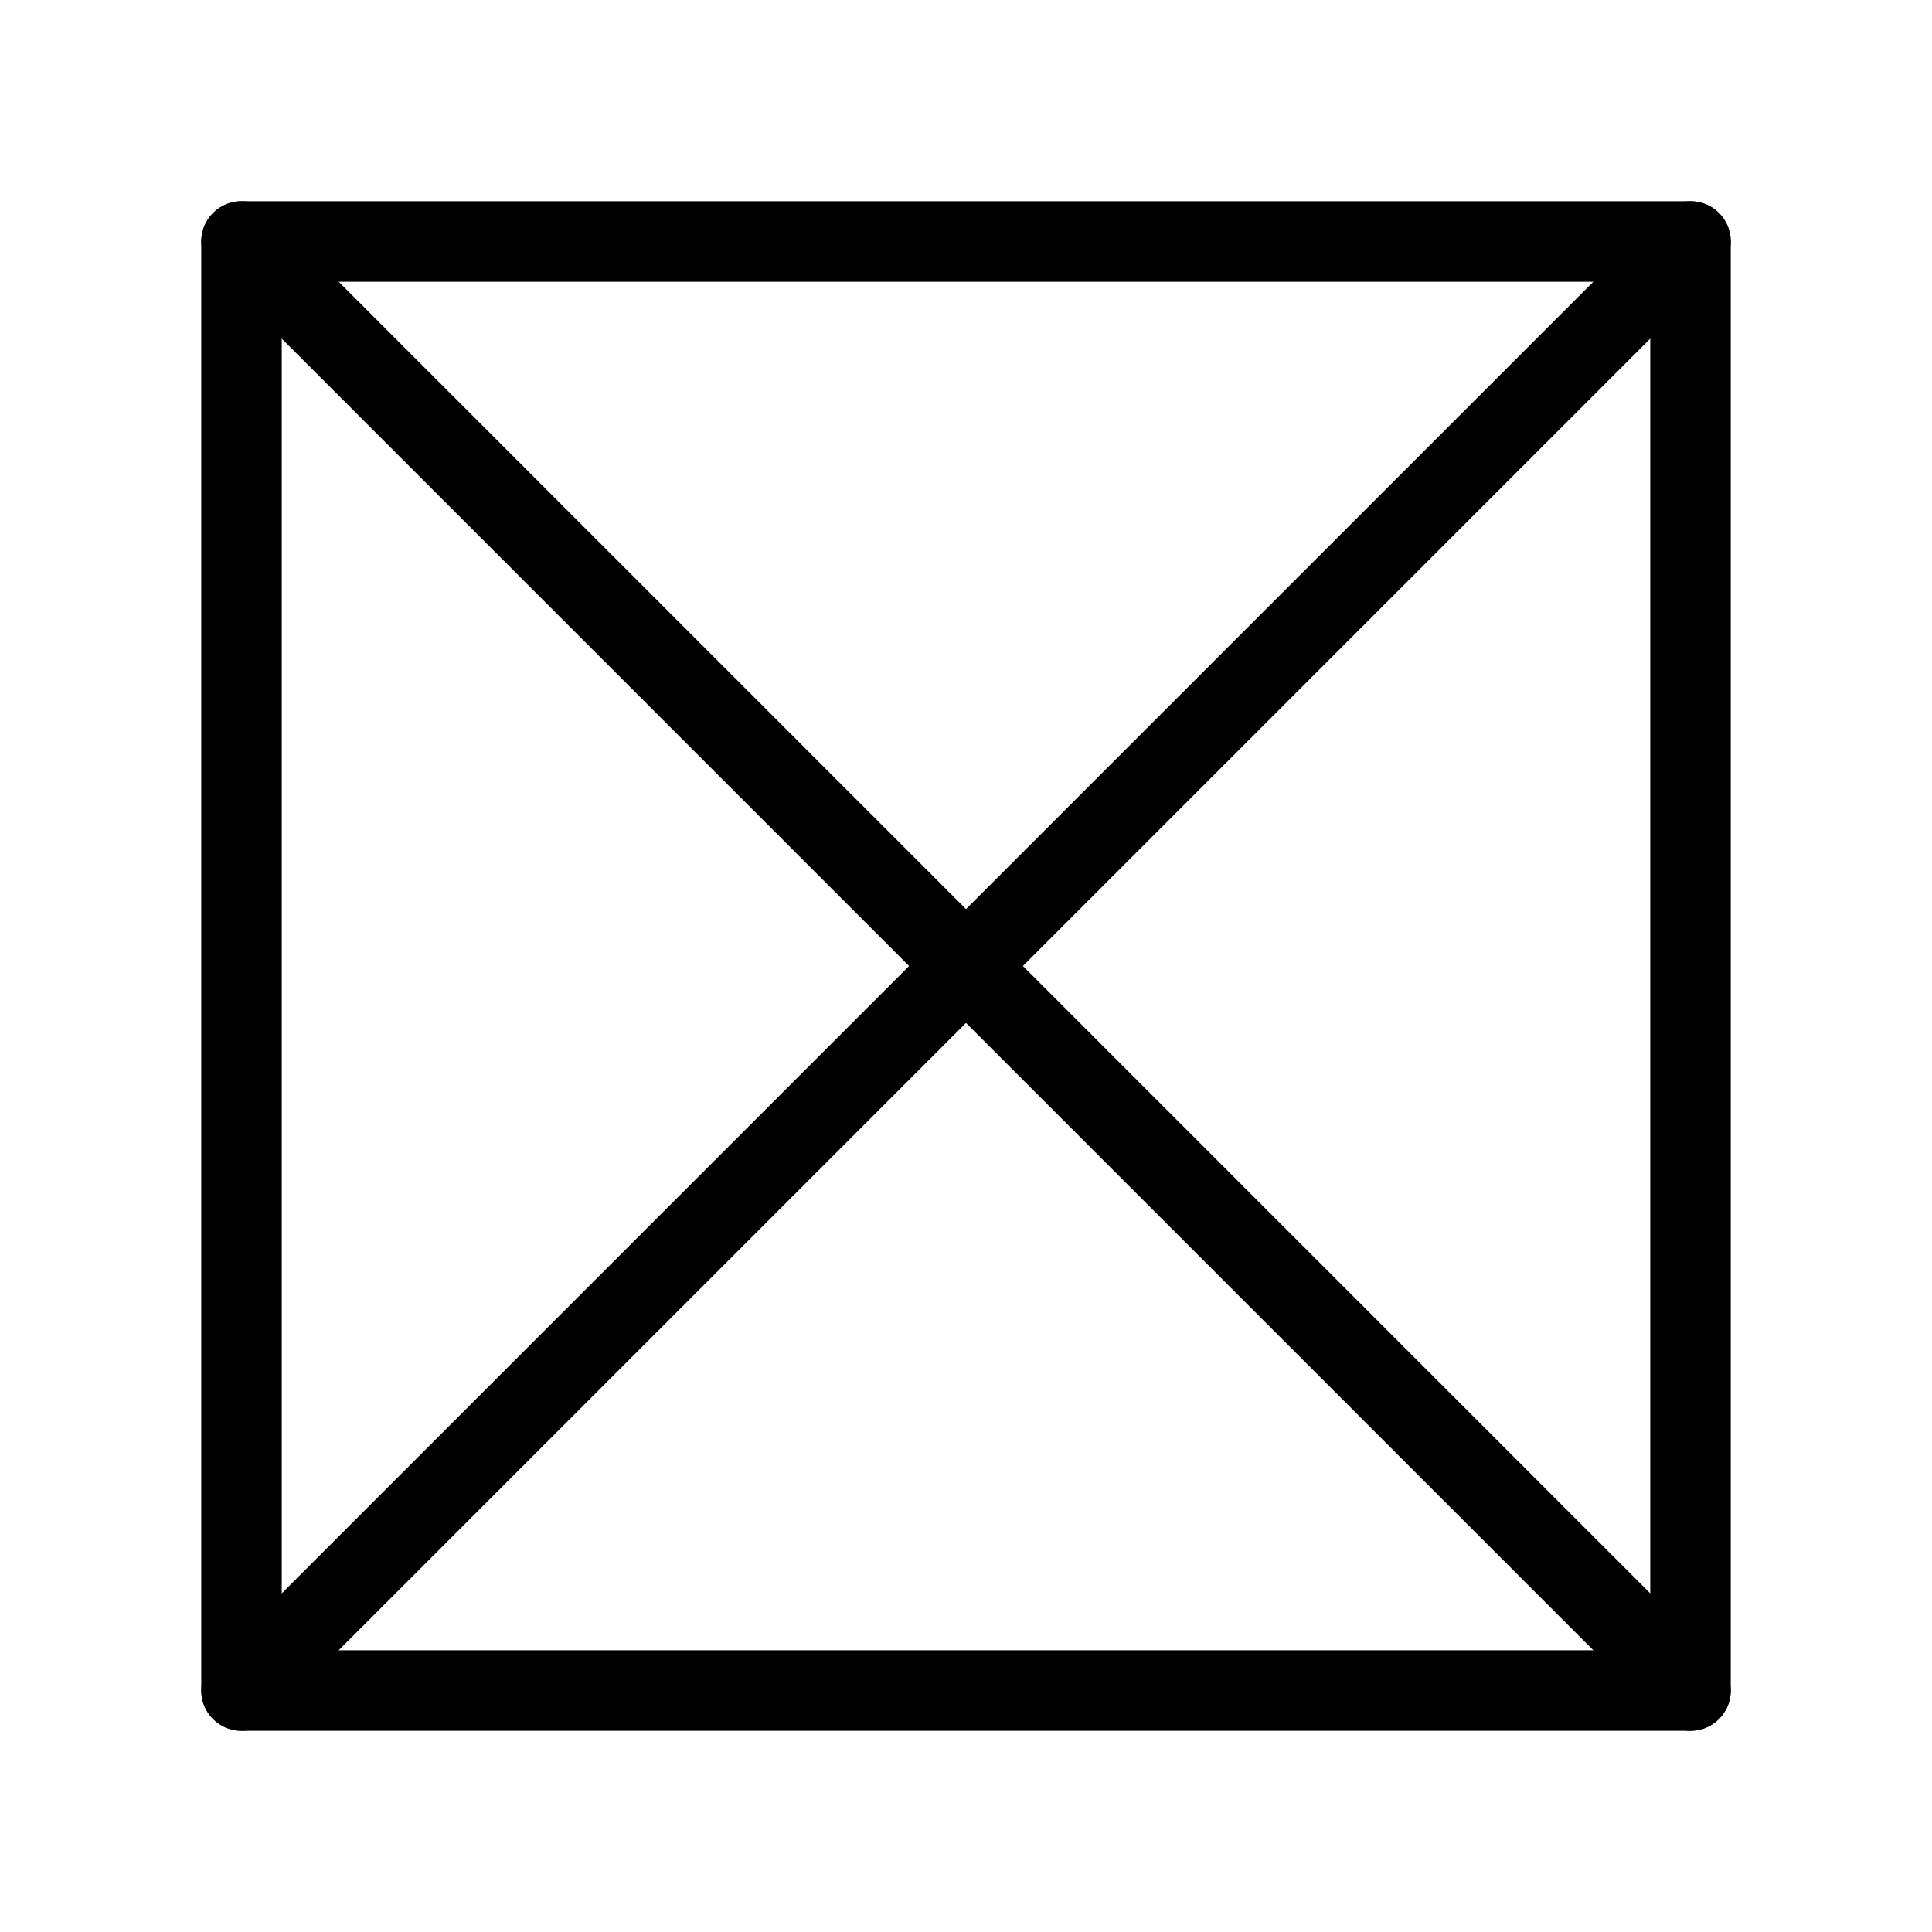
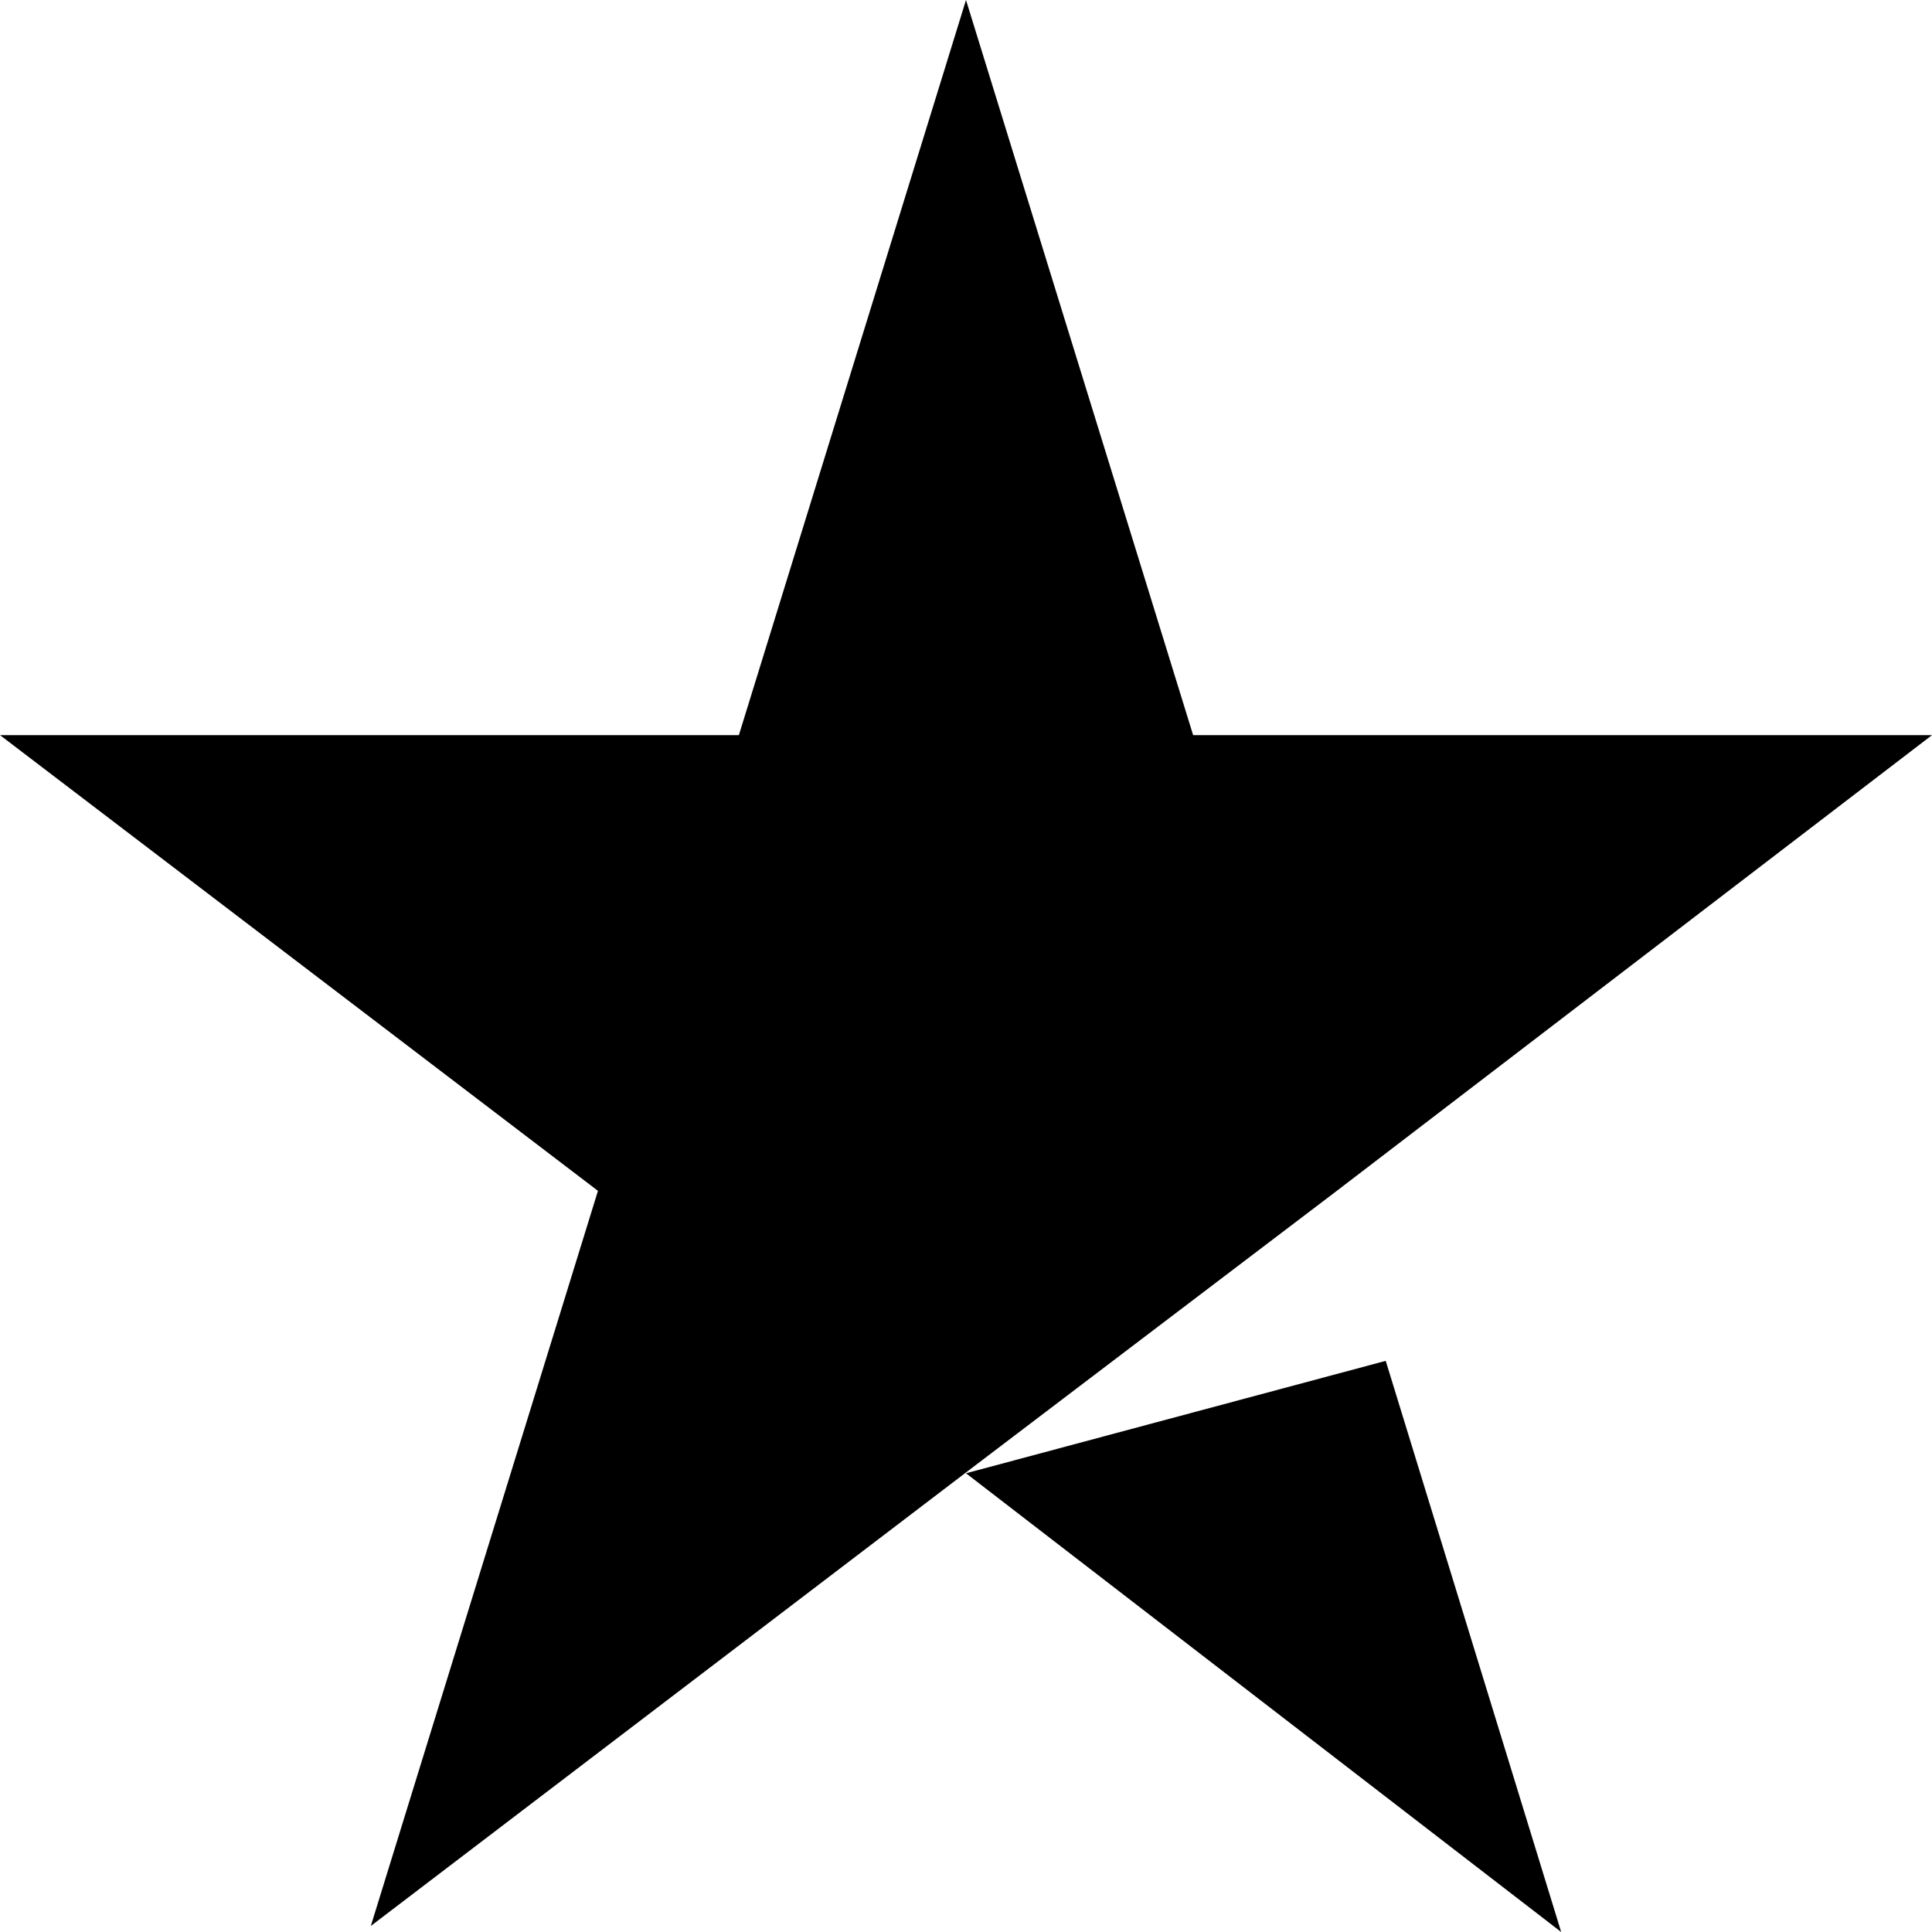
- <svg xmlns="http://www.w3.org/2000/svg" role="img" viewBox="0 0 24 24" stroke="#000" stroke-width="1" stroke-linecap="round" stroke-linejoin="round" fill="none" color="#000">
-   <rect width="18" height="18" x="3" y="3" />
-   <path stroke-linecap="round" d="M21 21L3 3 21 21zM21 3L3 21 21 3z" />
+ <svg xmlns="http://www.w3.org/2000/svg" width="16" height="16" viewBox="0 0 16 16" fill="none">
+   <path d="M8 12.201L11.476 11.27L12.929 16L8 12.201ZM16 6.088H9.881L8 0L6.119 6.088H0L4.952 9.862L3.071 15.95L8.024 12.176L11.071 9.862L16 6.088Z" fill="black" />
</svg>
